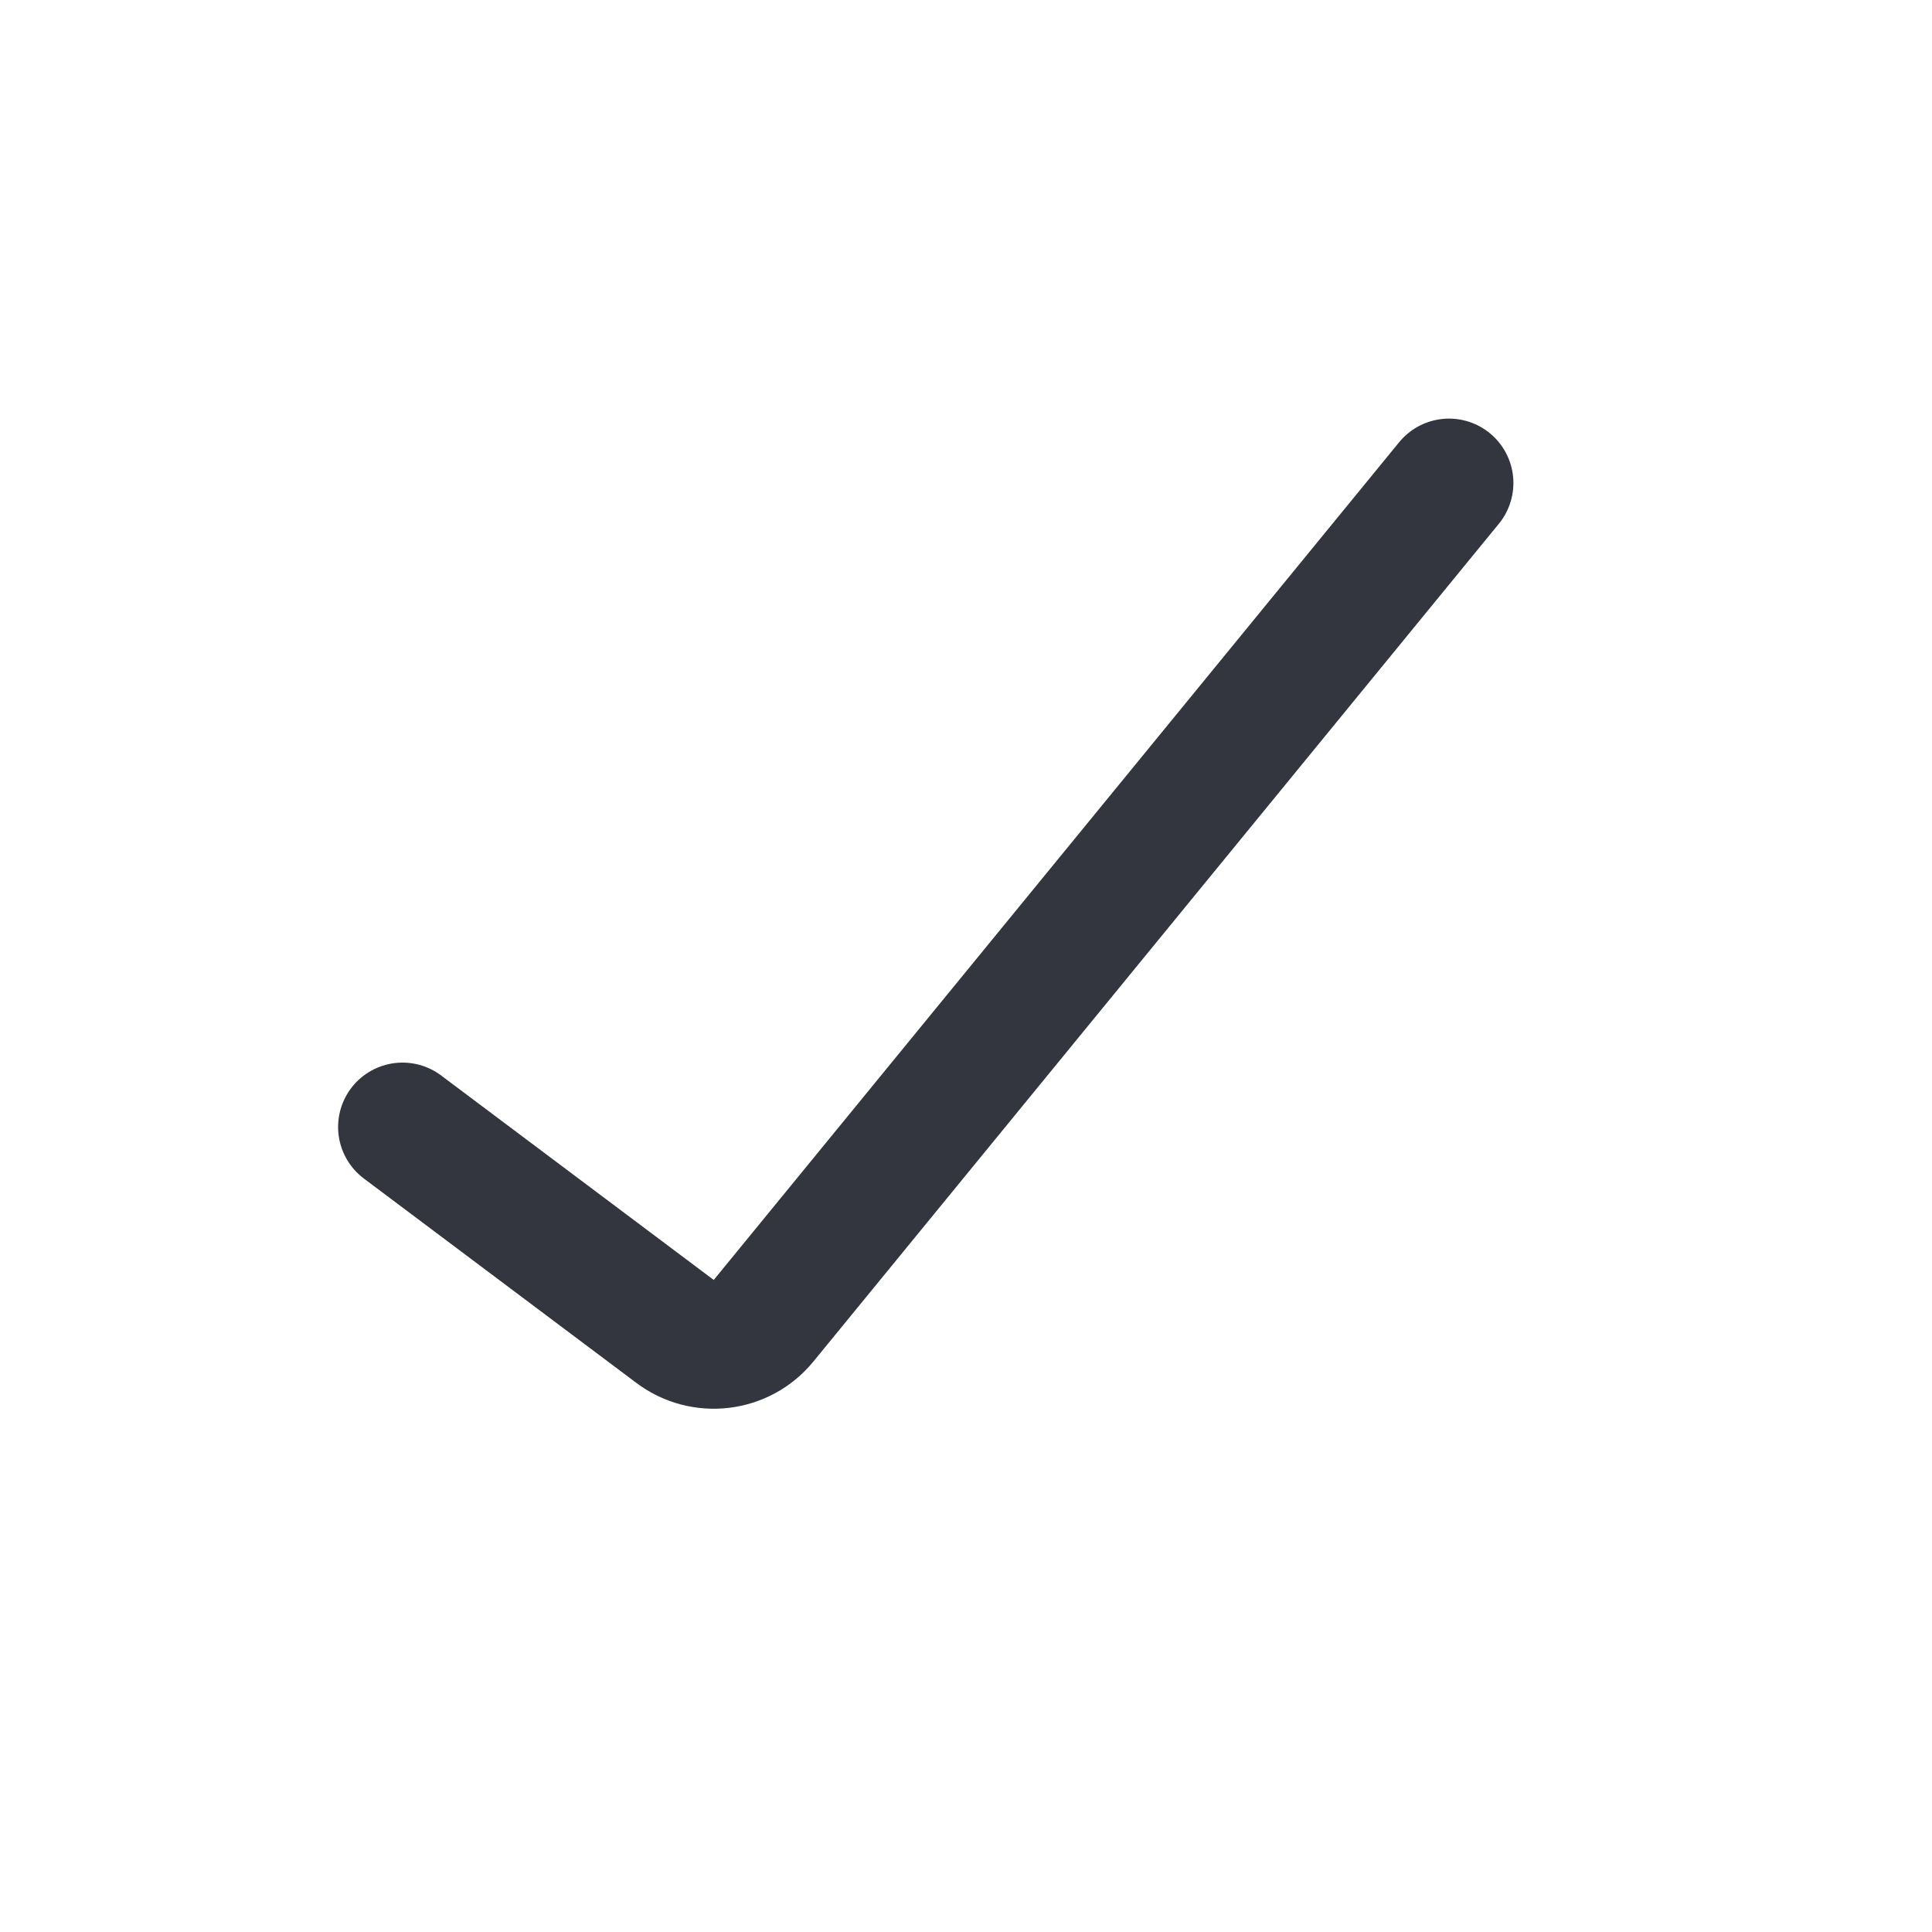
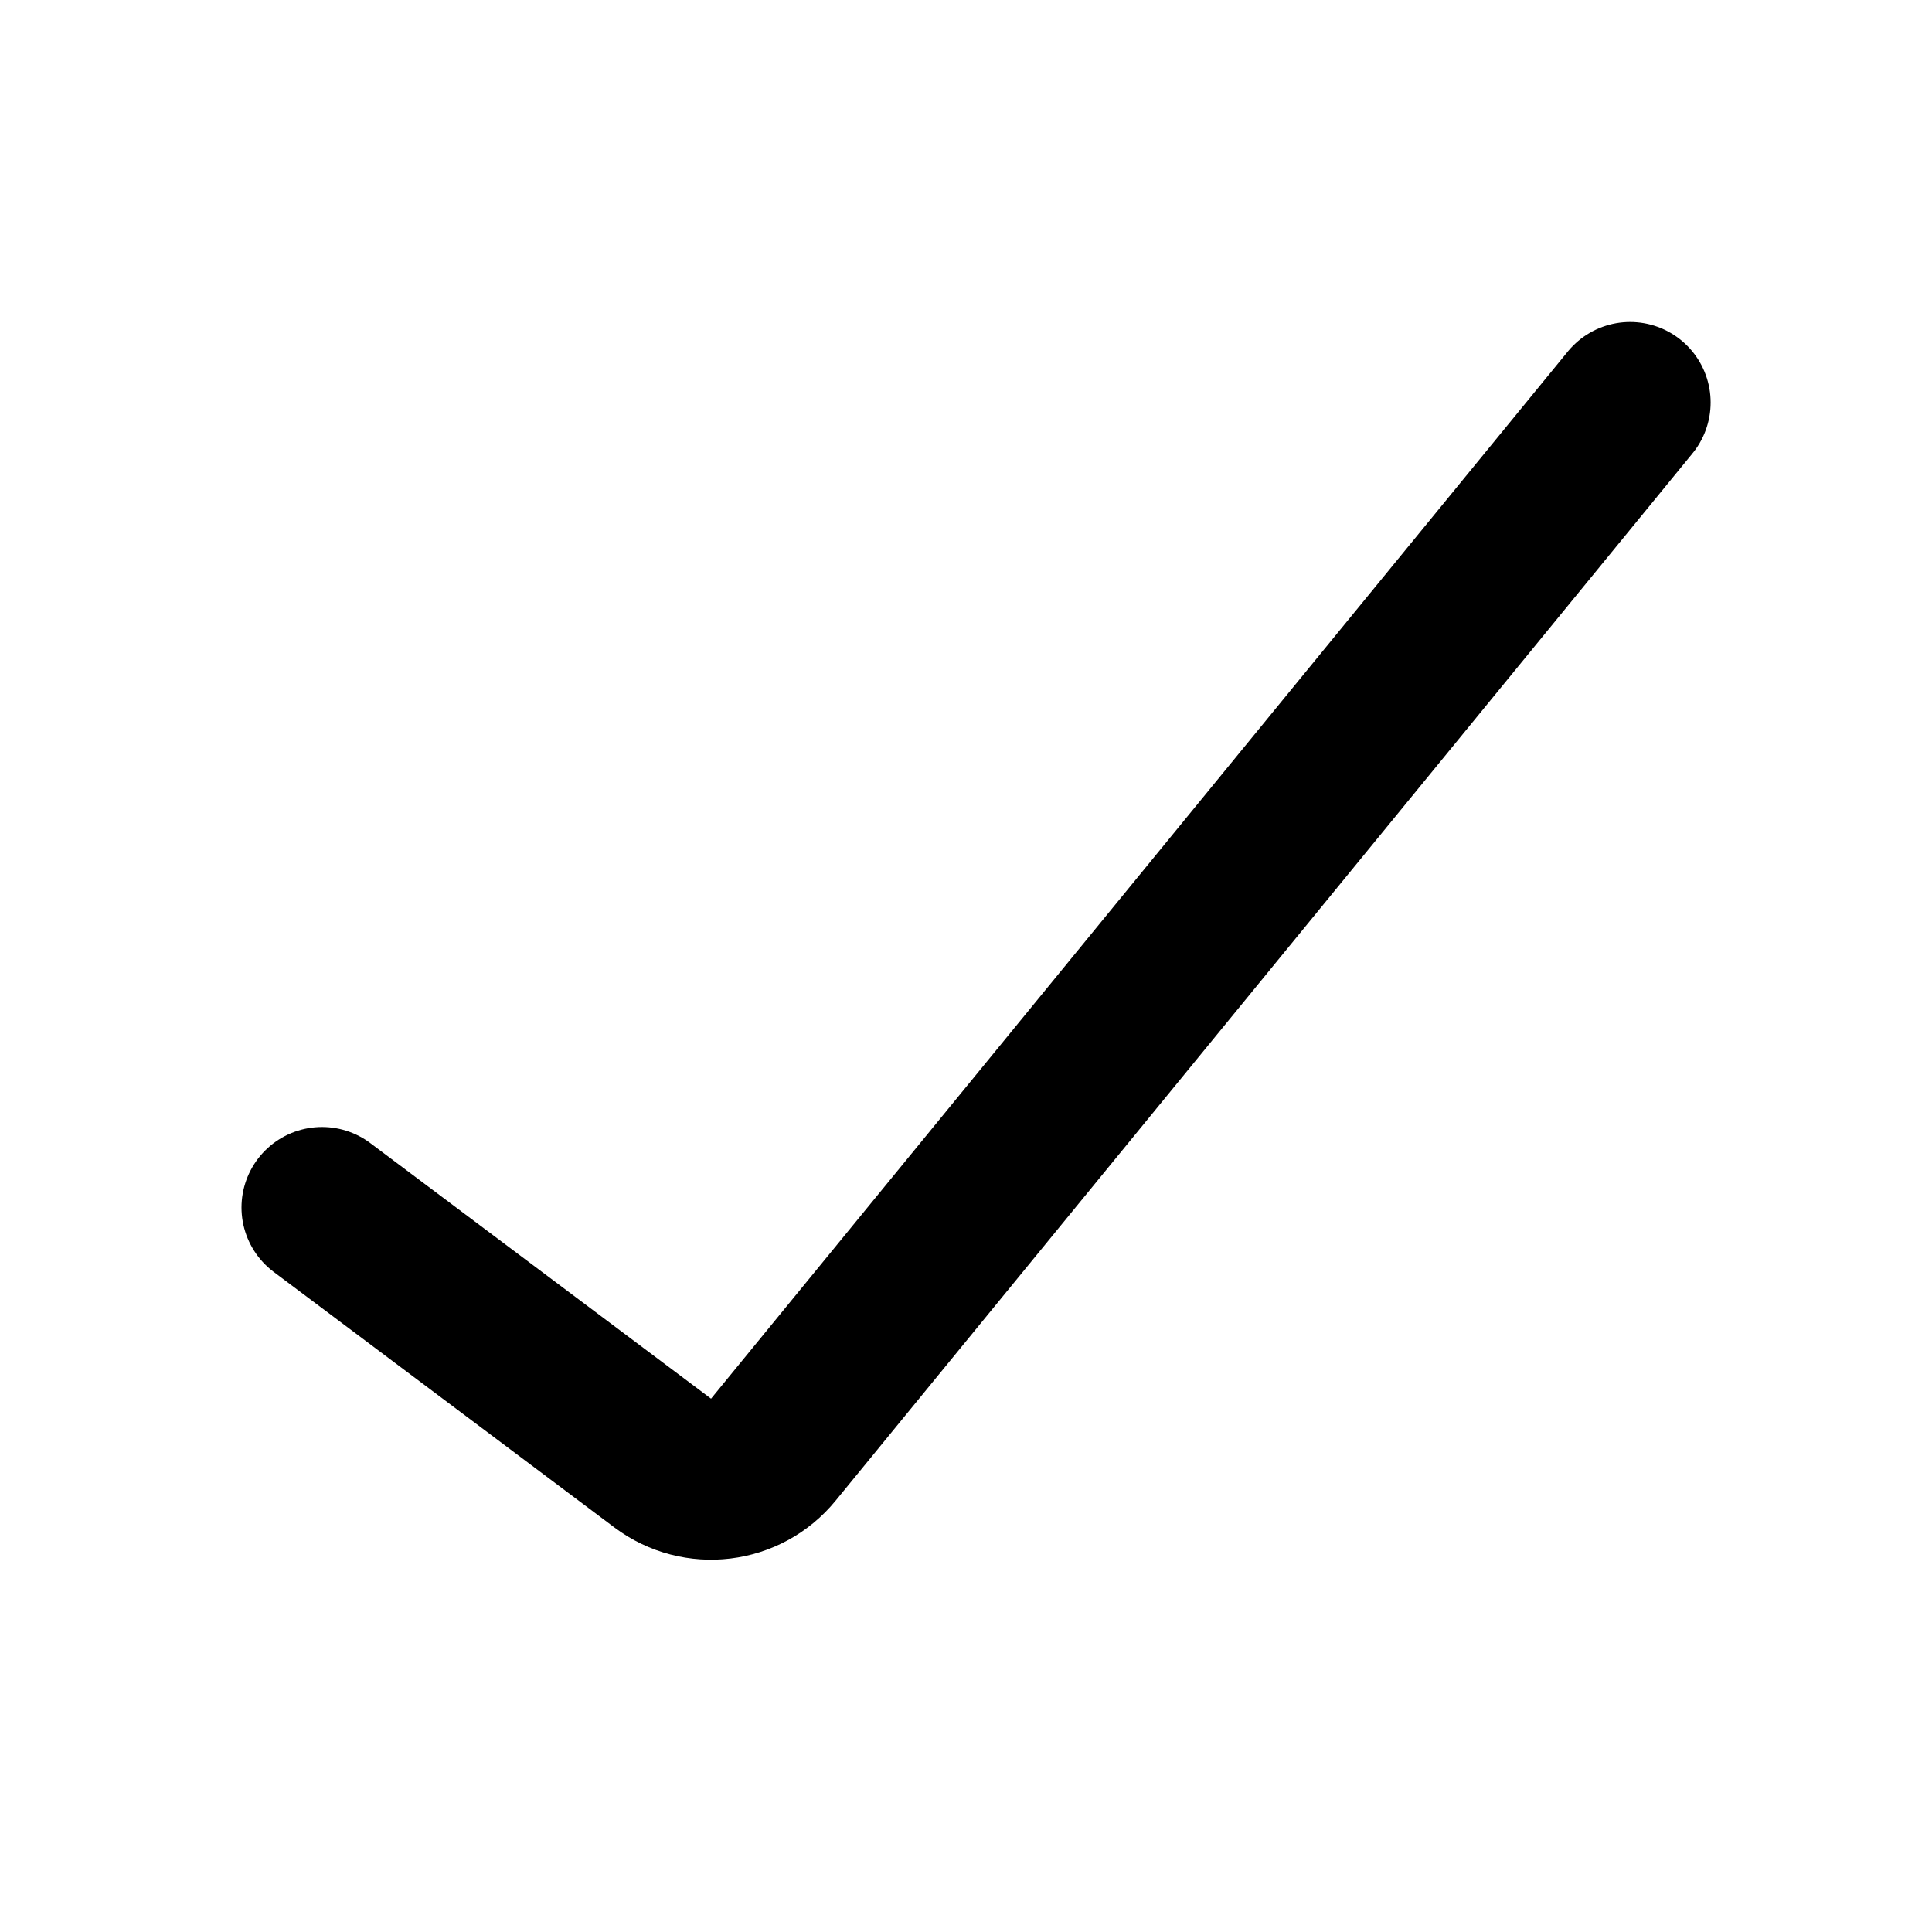
- <svg xmlns="http://www.w3.org/2000/svg" width="30" height="30" viewBox="0 0 30 30" fill="none">
-   <path d="M6.25 17.5L10.483 20.675C10.912 20.996 11.518 20.923 11.857 20.508L22.5 7.5" stroke="#33363F" stroke-width="2" stroke-linecap="round" />
+ <svg xmlns="http://www.w3.org/2000/svg" width="24" height="24" viewBox="0 0 24 24" fill="none">
+   <path d="M4 15L8.233 18.175C8.662 18.496 9.268 18.423 9.607 18.008L20.25 5" stroke="black" stroke-width="2" stroke-linecap="round" />
</svg>
